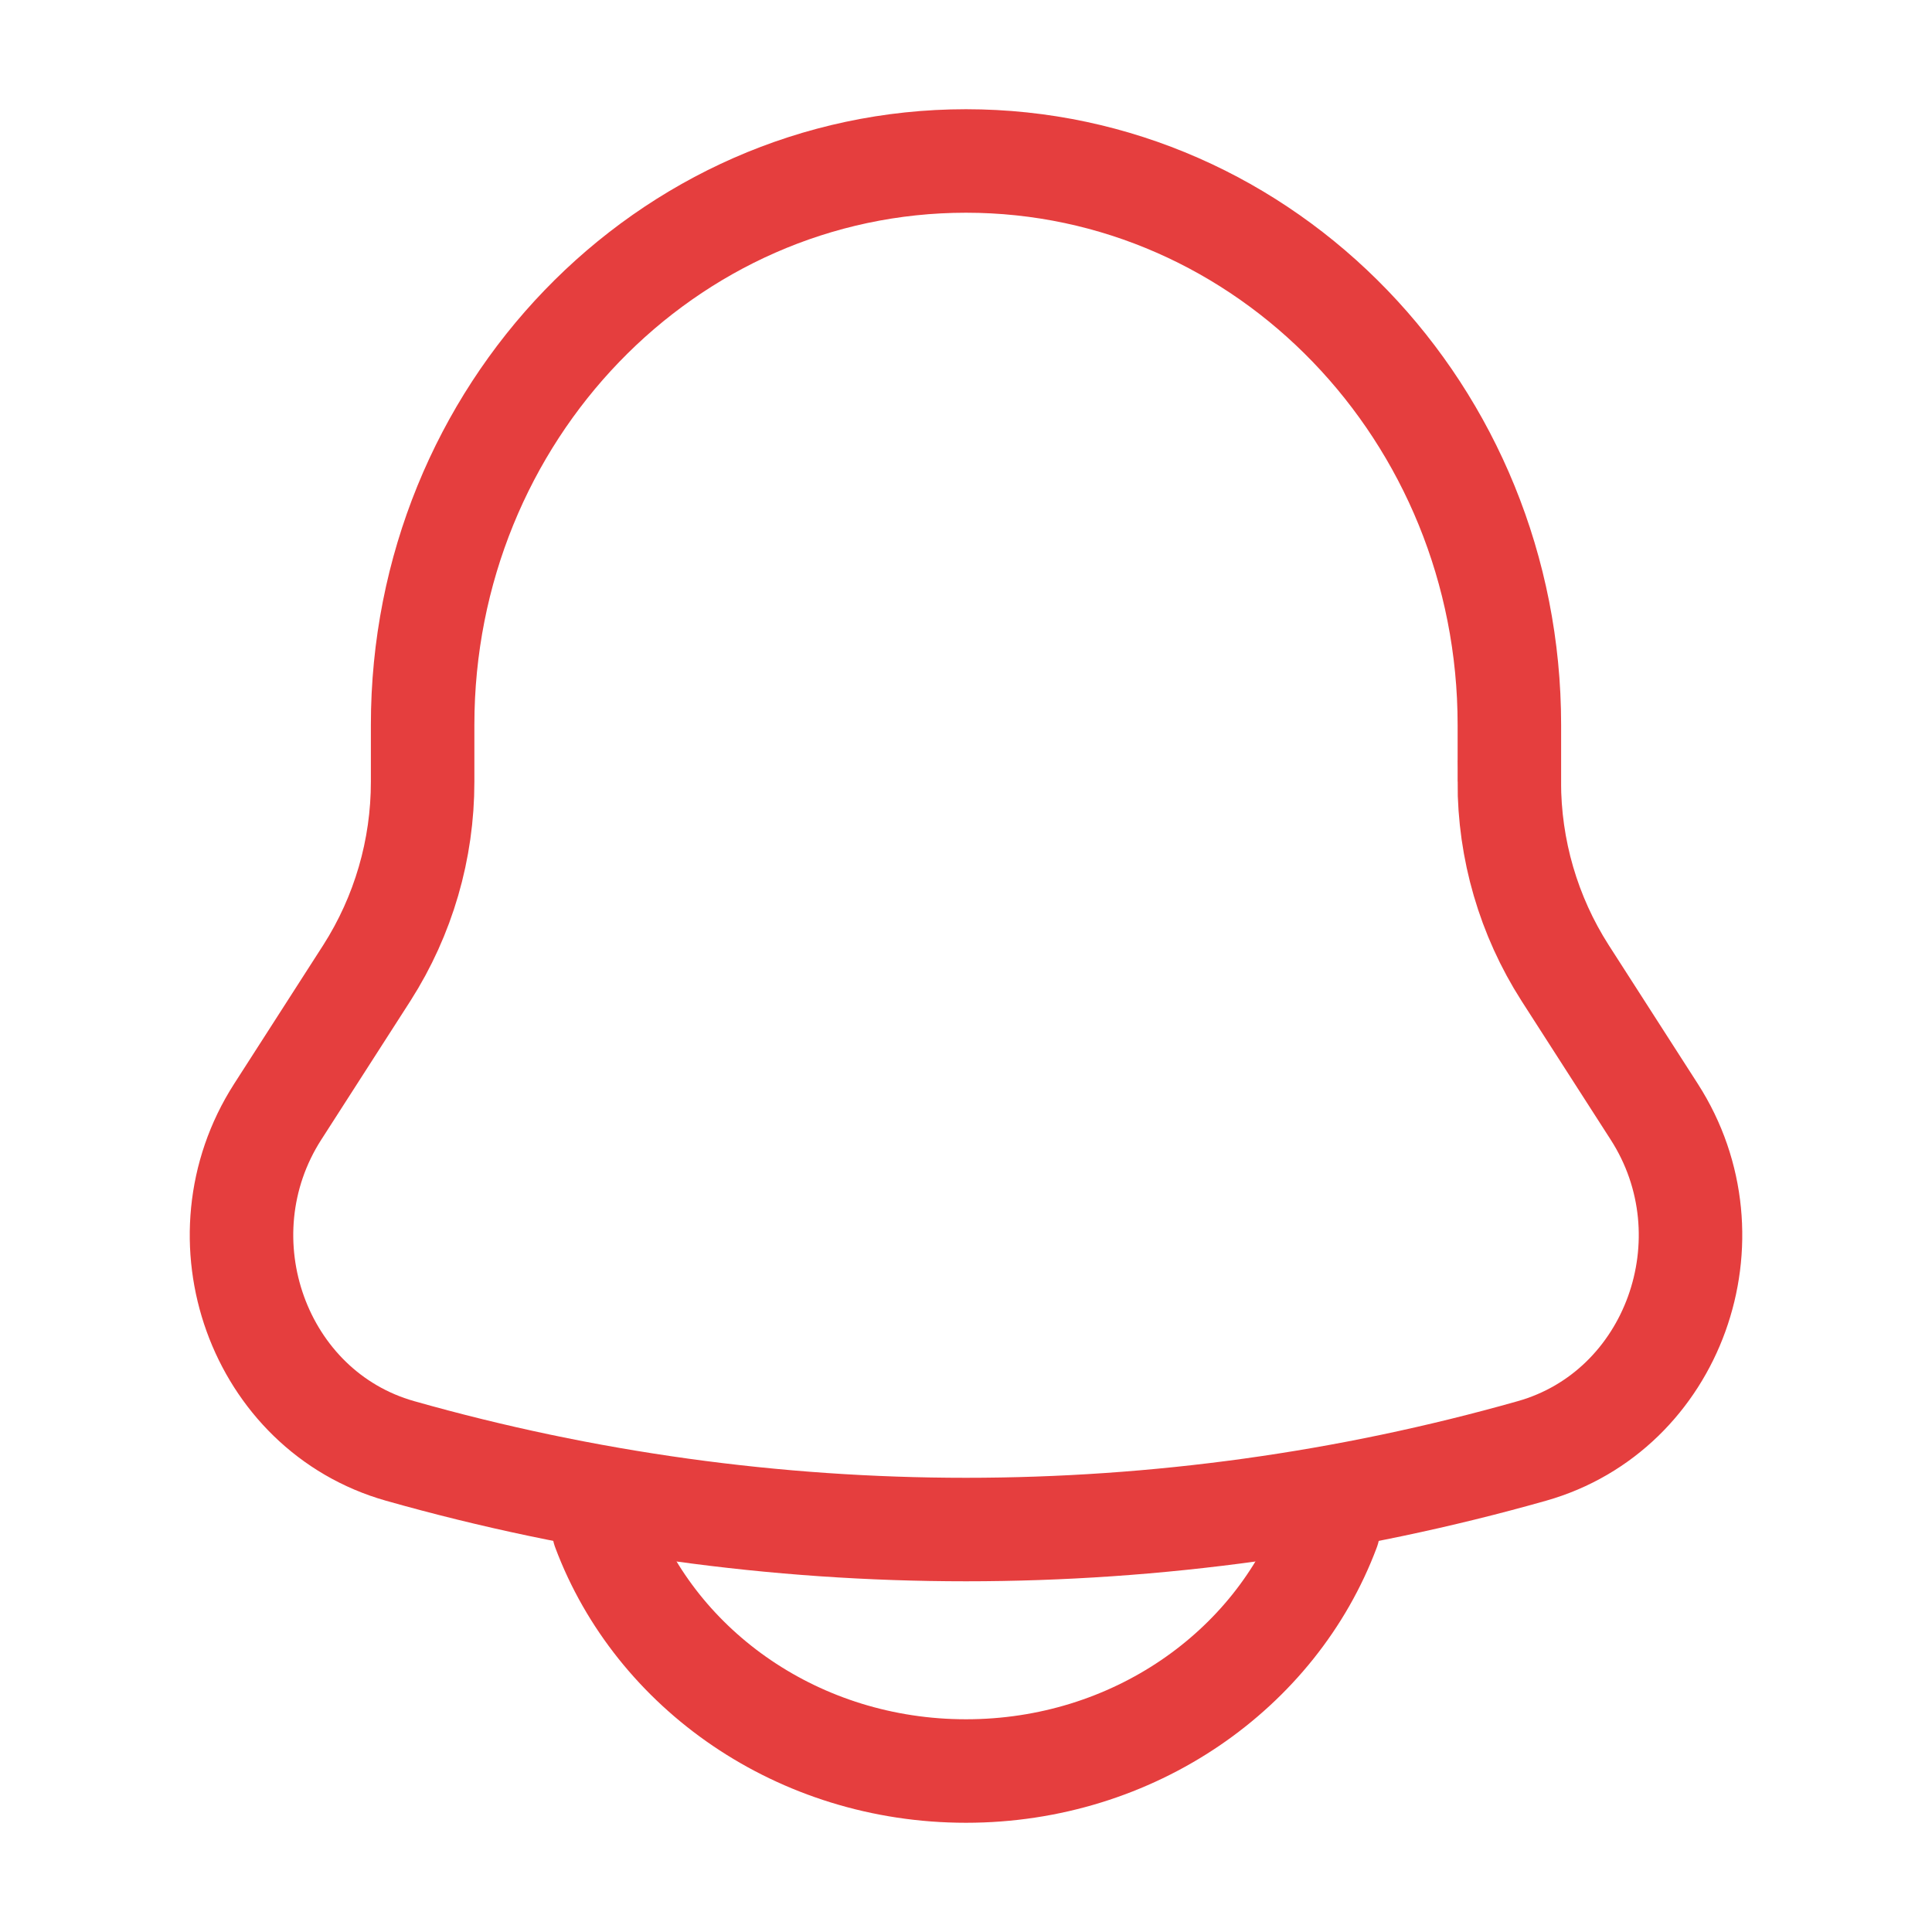
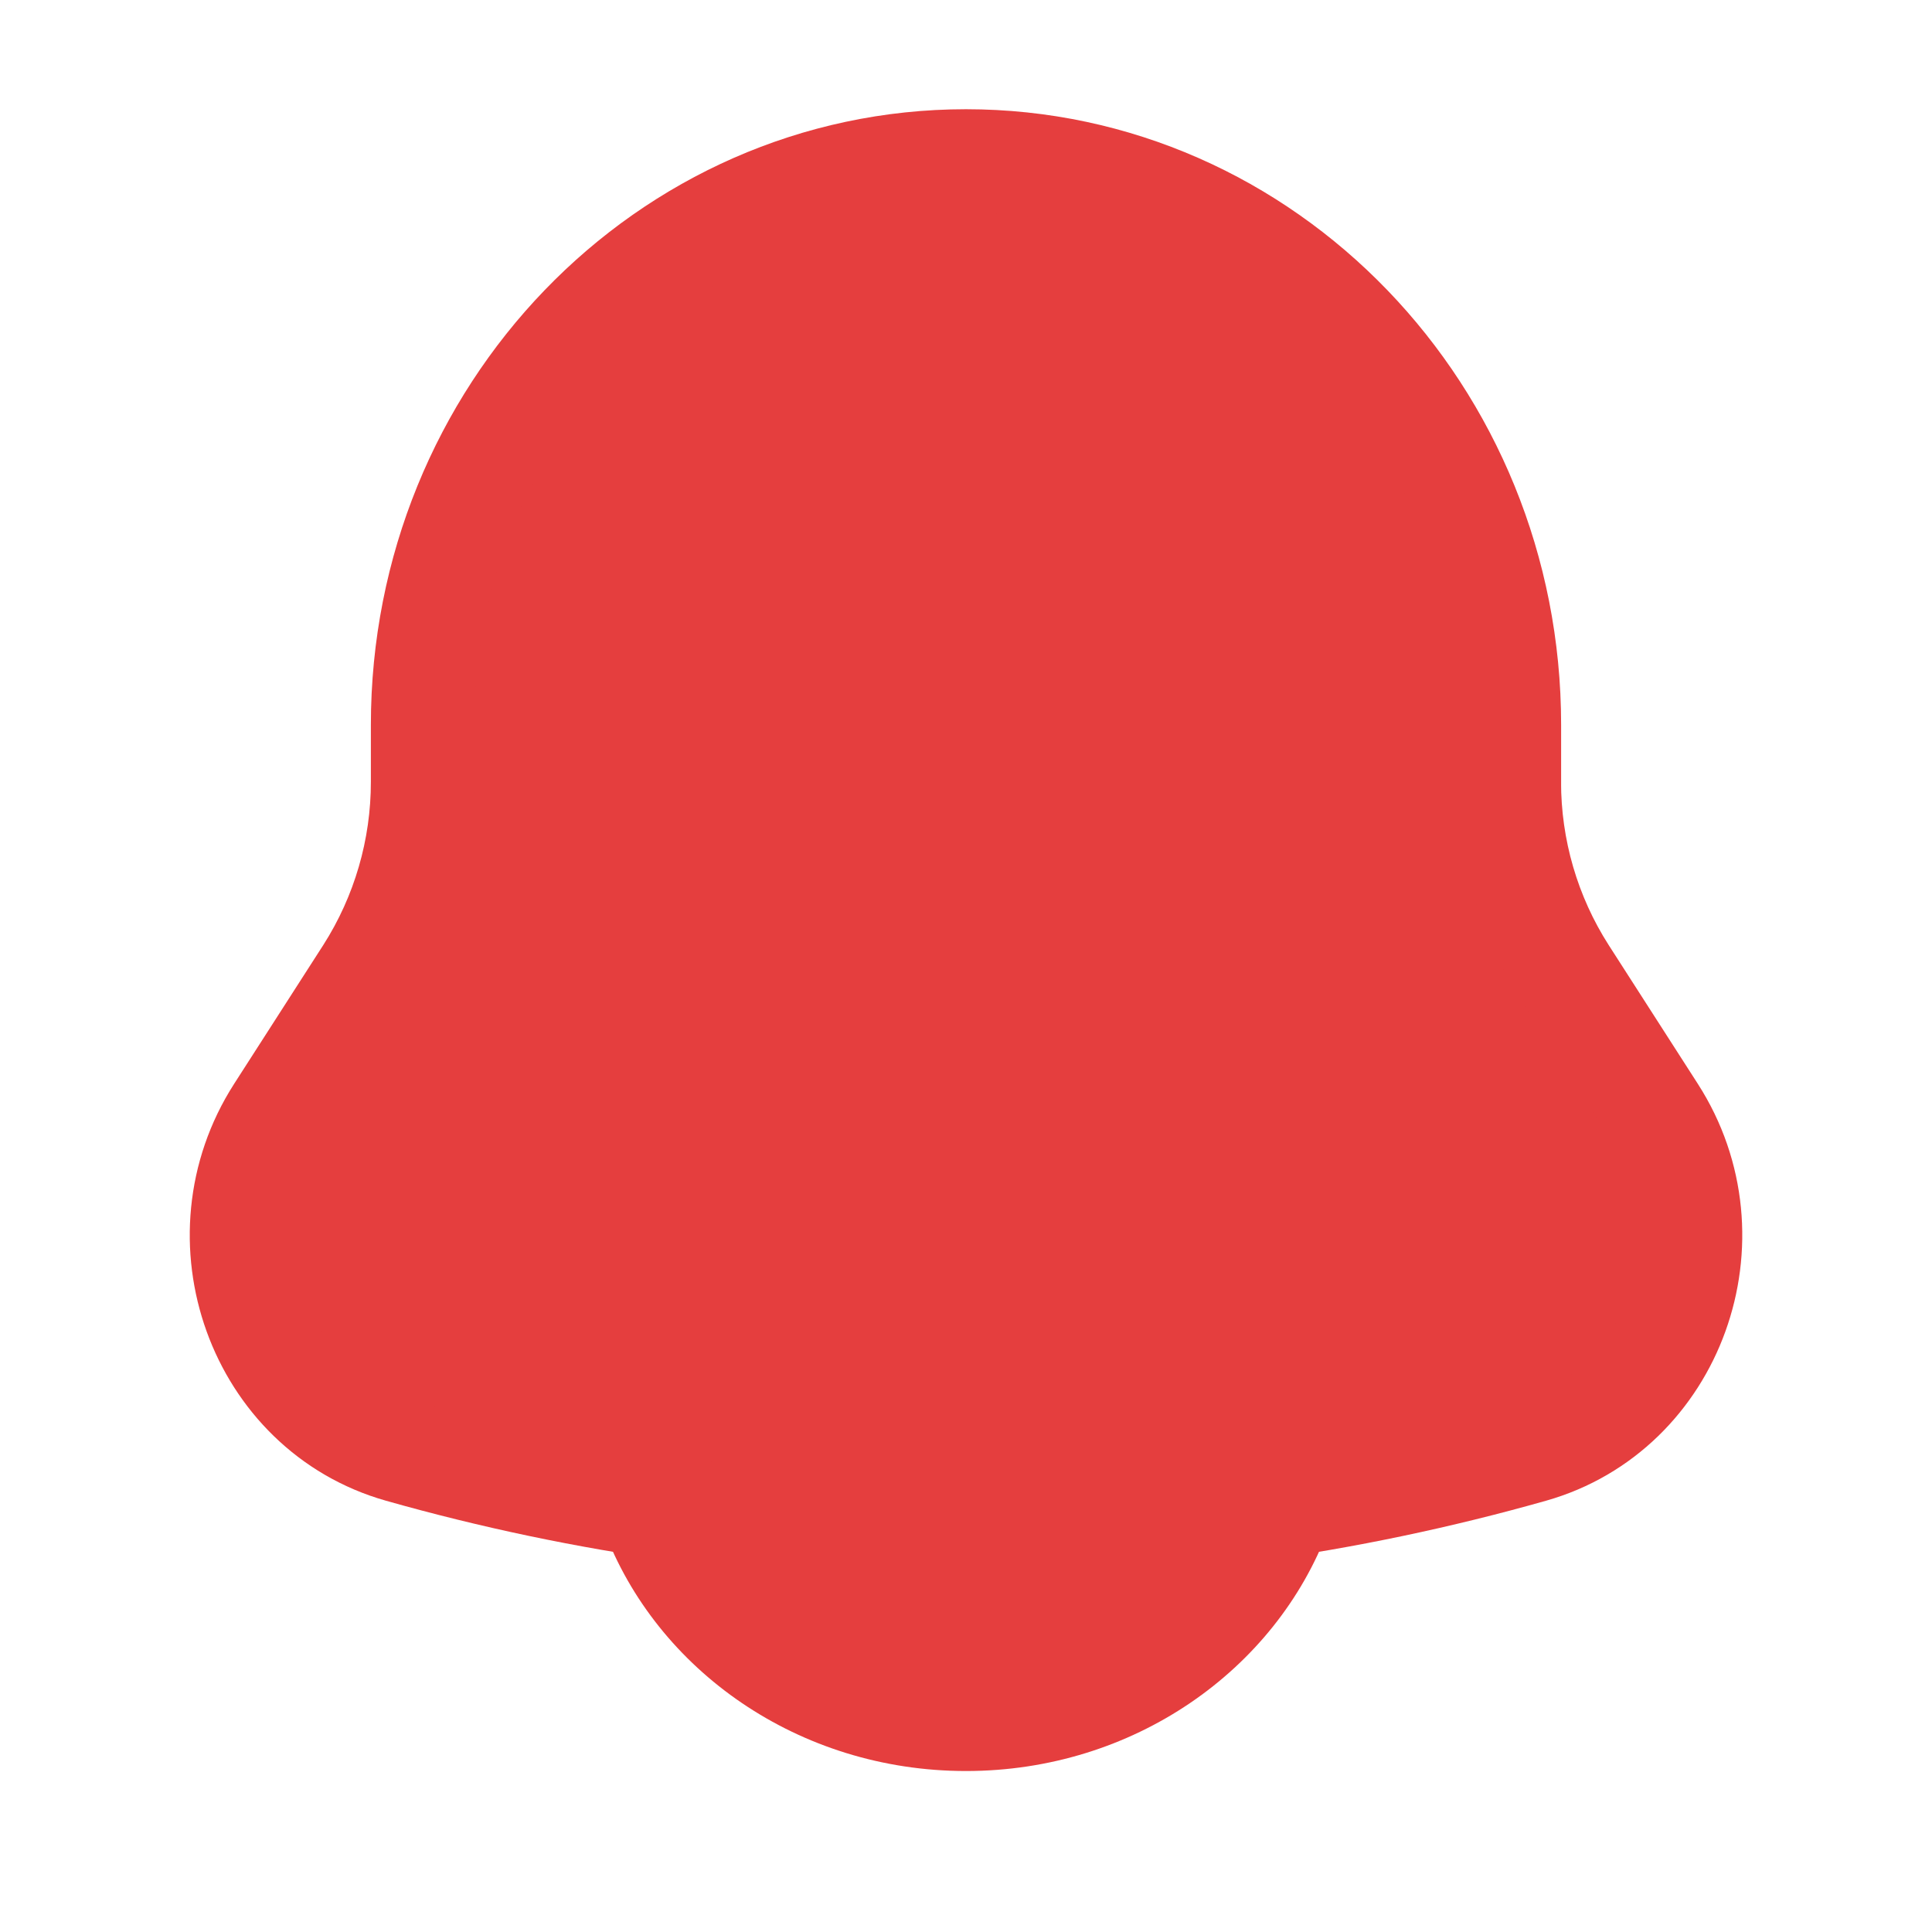
<svg xmlns="http://www.w3.org/2000/svg" width="28" height="28" viewBox="0 0 28 28" fill="none">
-   <path d="M21.875 11.328V10.506C21.875 5.992 18.347 2.333 14 2.333C9.653 2.333 6.125 5.992 6.125 10.506V11.328C6.126 12.31 5.846 13.272 5.318 14.099L4.025 16.112C2.846 17.949 3.746 20.447 5.798 21.028C11.161 22.547 16.839 22.547 22.202 21.028C24.254 20.447 25.155 17.949 23.975 16.113L22.682 14.1C22.153 13.273 21.873 12.311 21.874 11.329L21.875 11.328Z" stroke="#E53E3E" stroke-width="1.5" />
-   <path d="M8.75 22.167C9.514 24.206 11.576 25.667 14 25.667C16.424 25.667 18.486 24.206 19.25 22.167" stroke="#E53E3E" stroke-width="1.5" stroke-linecap="round" />
+   <path d="M21.875 11.328V10.506C21.875 5.992 18.347 2.333 14 2.333C9.653 2.333 6.125 5.992 6.125 10.506V11.328C6.126 12.31 5.846 13.272 5.318 14.099L4.025 16.112C2.846 17.949 3.746 20.447 5.798 21.028C11.161 22.547 16.839 22.547 22.202 21.028C24.254 20.447 25.155 17.949 23.975 16.113L22.682 14.1C22.153 13.273 21.873 12.311 21.874 11.329L21.875 11.328Z" fill="#E53E3E" stroke="#E53E3E" stroke-width="1.5" />
+   <path d="M8.75 22.167C9.514 24.206 11.576 25.667 14 25.667C16.424 25.667 18.486 24.206 19.25 22.167Z" fill="#E53E3E" />
</svg>
